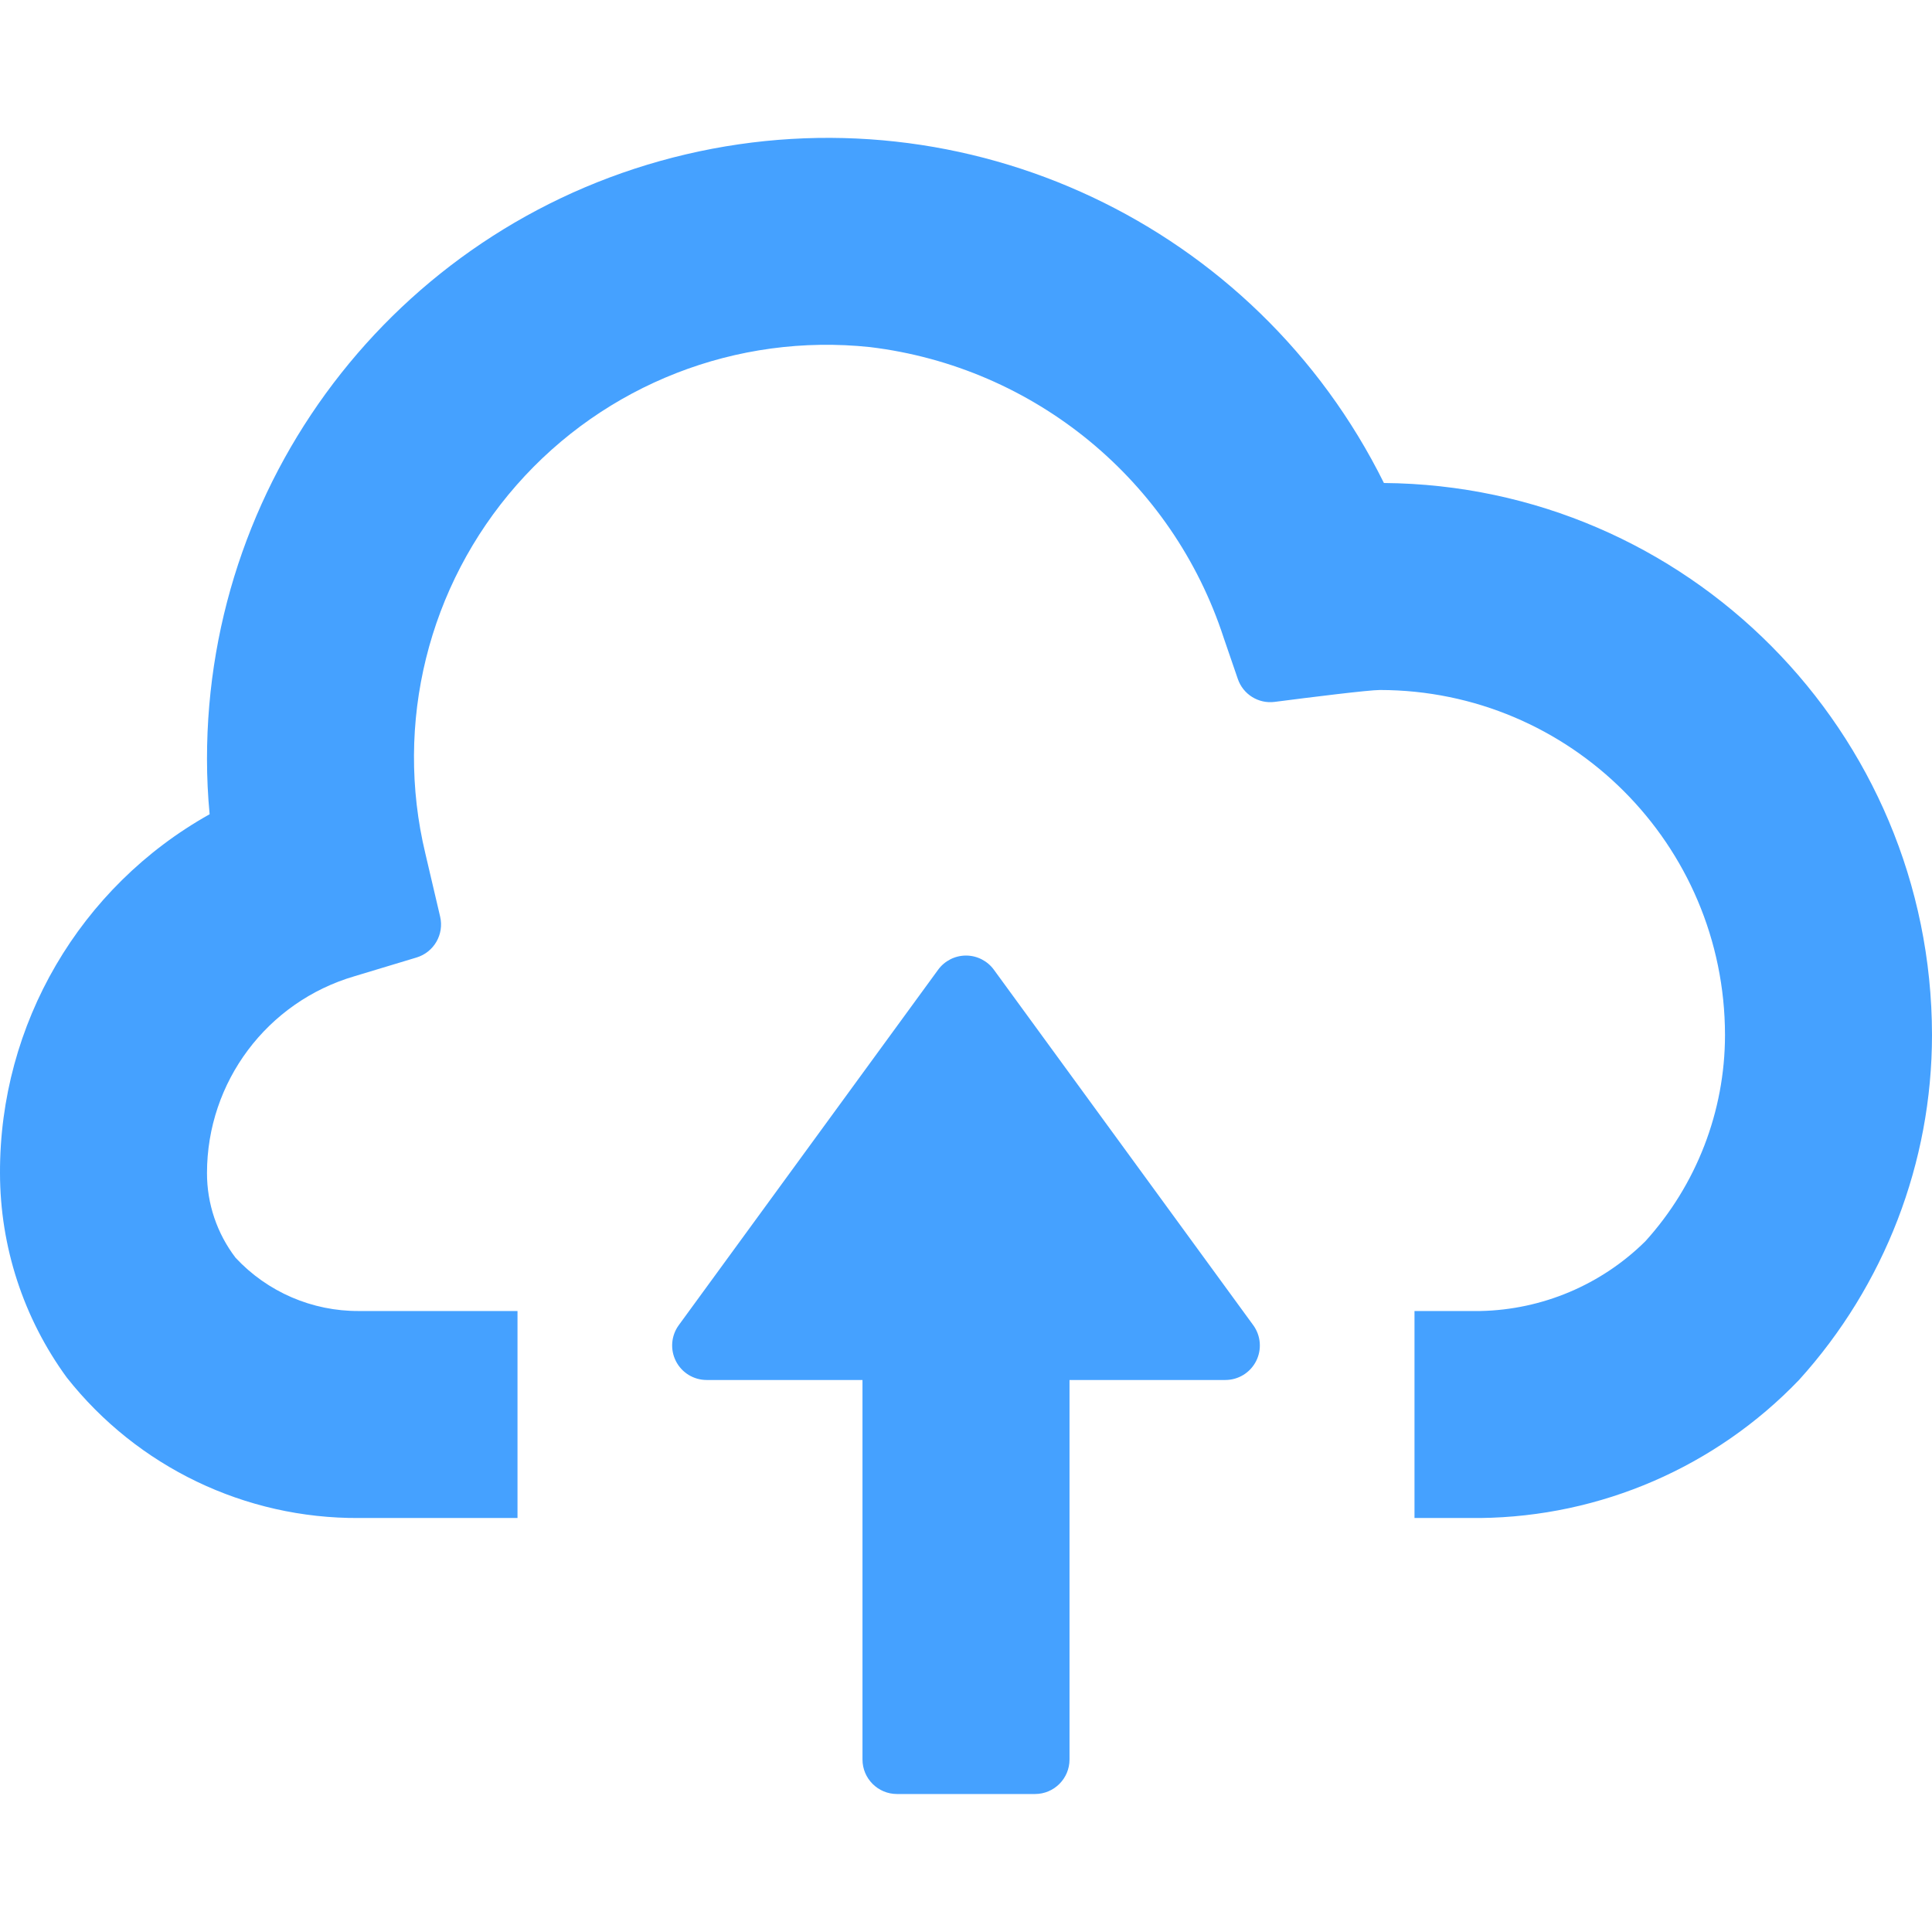
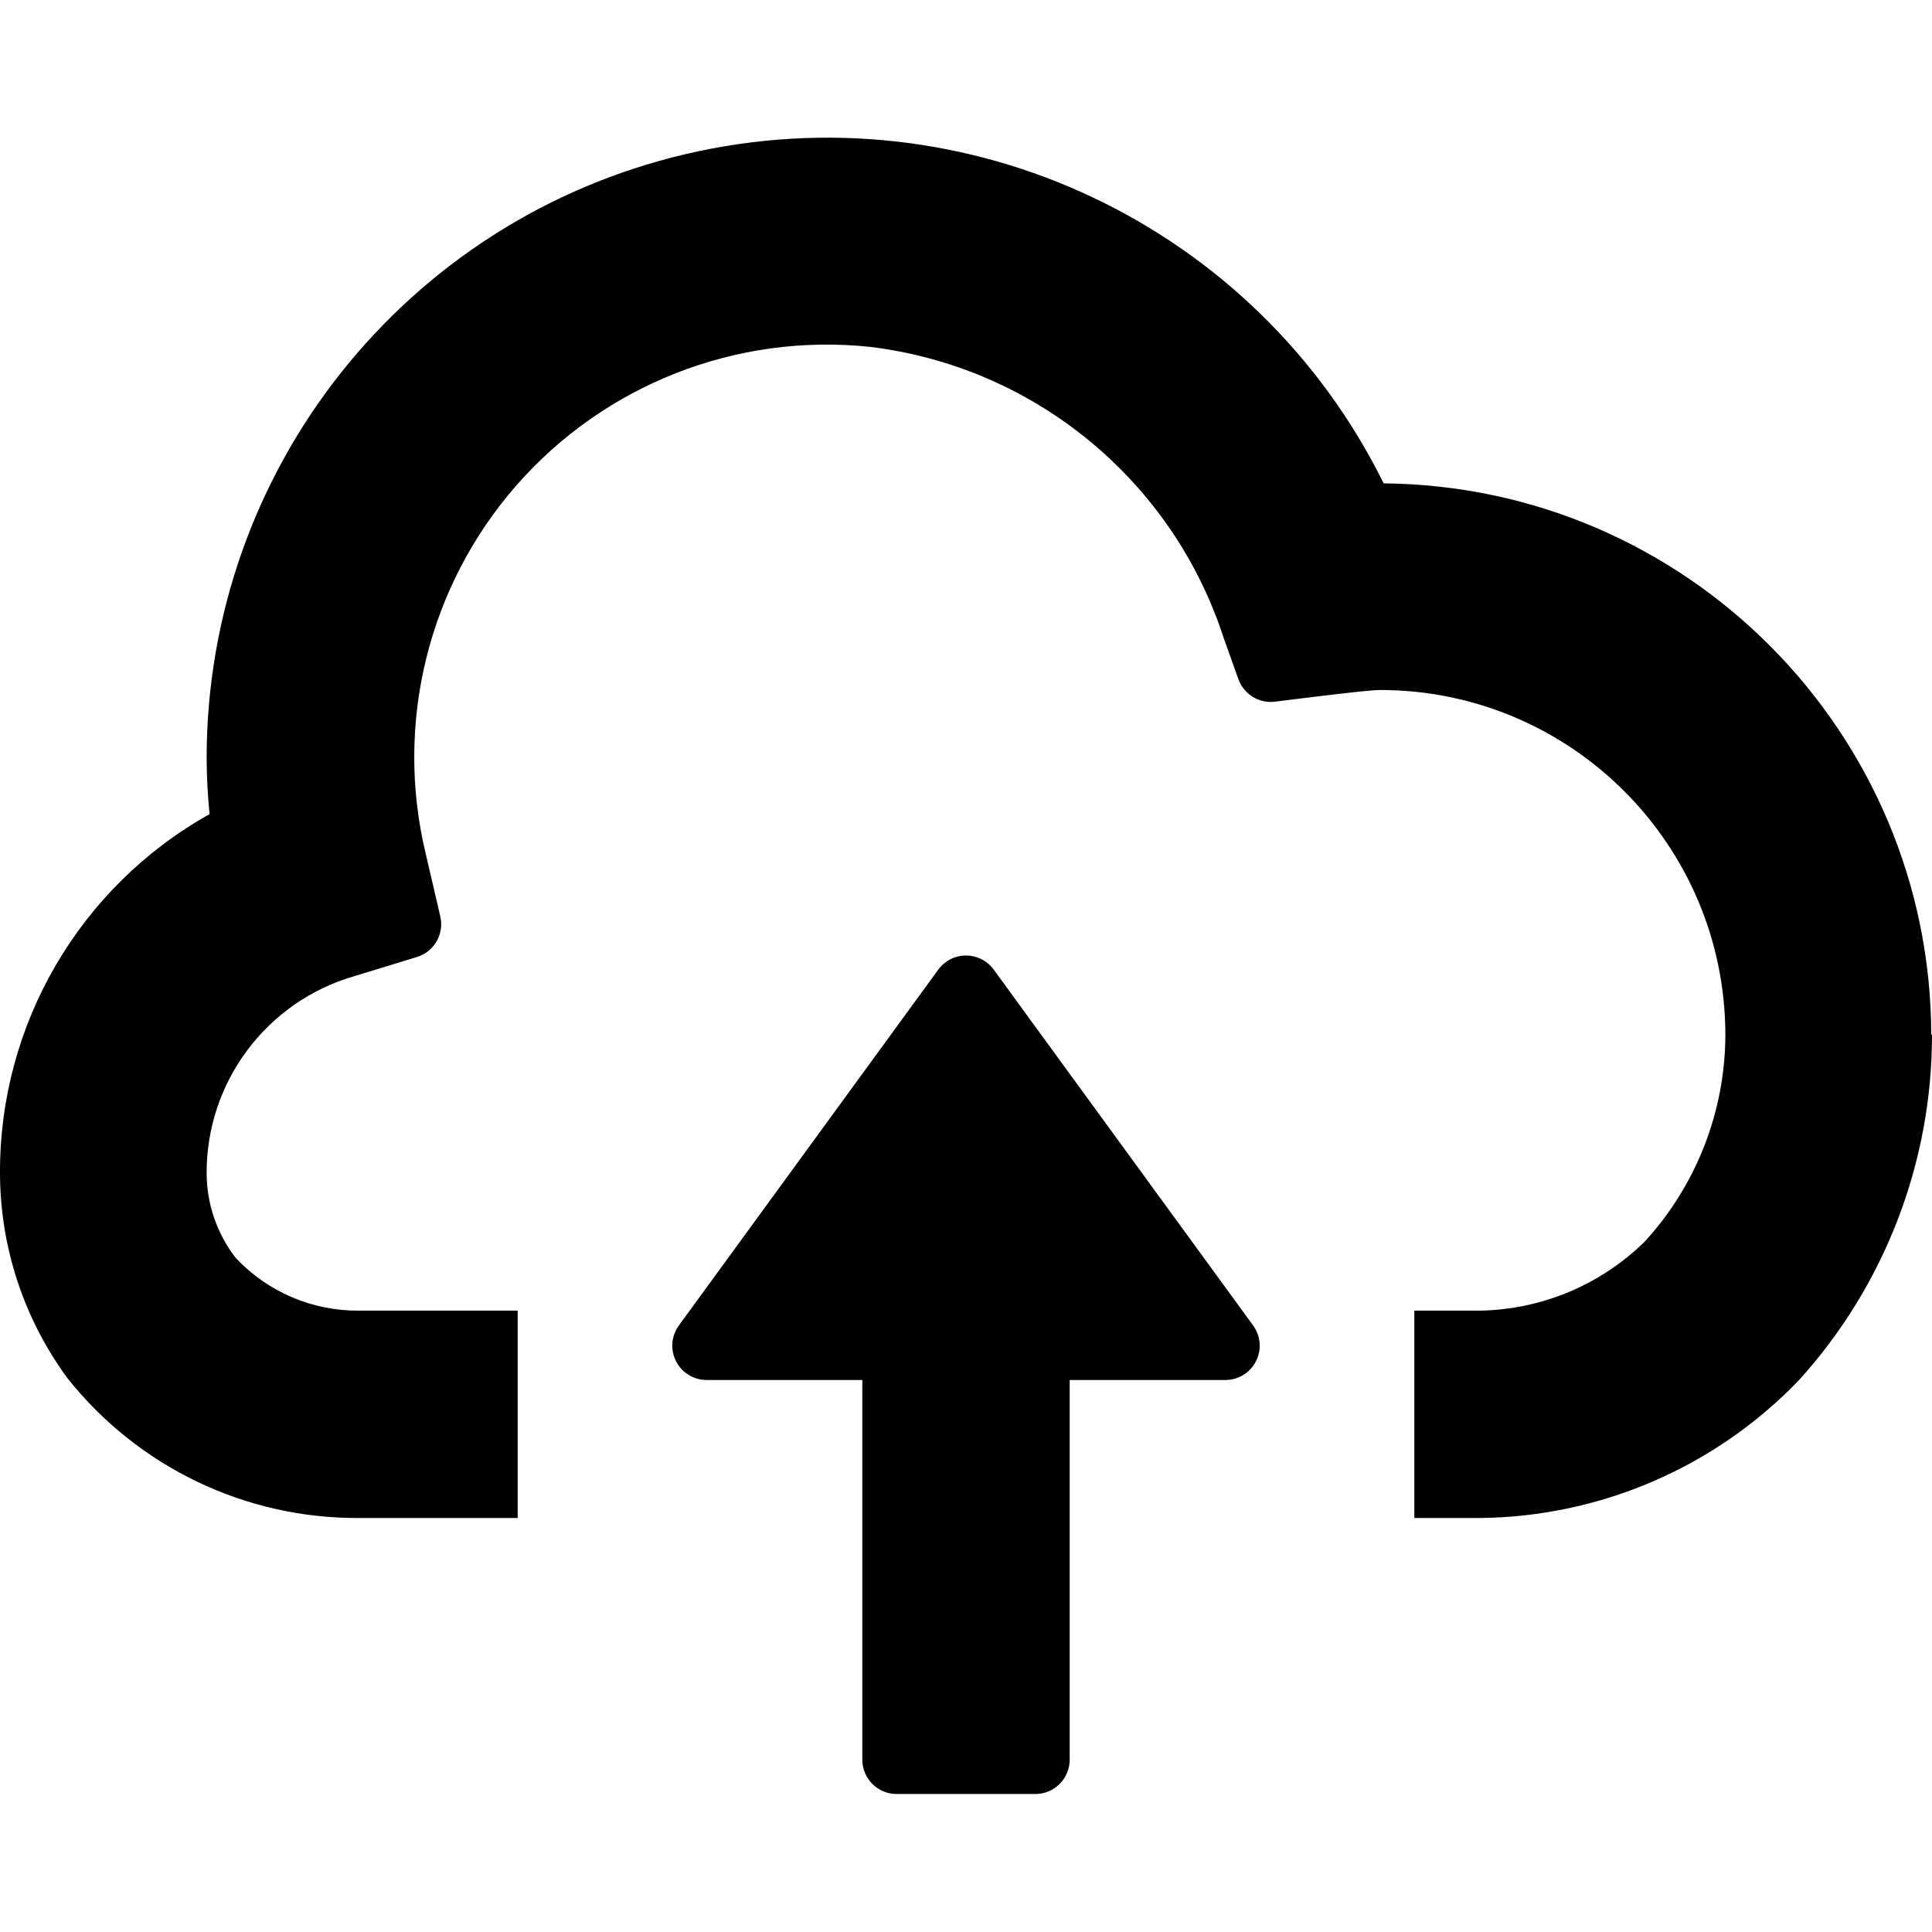
- <svg xmlns="http://www.w3.org/2000/svg" width="64mm" height="64mm" viewBox="0 0 64 64">
-   <path d="M64 34.286a17.033 17.033 0 01-4.406 11.428 14.857 14.857 0 01-10.558 4.572h-2.179v-6.857h2.179a8.004 8.004 0 005.468-2.31 10.184 10.184 0 002.639-6.833 11.442 11.442 0 00-11.429-11.429c-.377 0-2.312.242-3.49.394a1.136 1.136 0 01-1.221-.764l-.466-1.357a14.103 14.103 0 00-11.716-9.632 13.666 13.666 0 00-14.73 16.779l.489 2.087a1.143 1.143 0 01-.783 1.355l-2.054.62a6.794 6.794 0 00-4.886 6.518 4.604 4.604 0 00.947 2.808 5.539 5.539 0 004.089 1.764h5.25v6.857h-5.25a12.236 12.236 0 01-9.68-4.652A11.506 11.506 0 010 38.857a13.573 13.573 0 016.944-11.884 19.51 19.51 0 01-.087-1.83A20.563 20.563 0 0145.844 16 18.307 18.307 0 0164 34.286zm-31.077-2.163a1.143 1.143 0 00-1.846 0l-8.592 11.775a1.143 1.143 0 00.923 1.816h5.163v12.572a1.143 1.143 0 001.143 1.143h4.572a1.143 1.143 0 001.143-1.143V45.714h5.163a1.143 1.143 0 00.923-1.816z" fill="#45a1ff" />
+ <svg xmlns="http://www.w3.org/2000/svg" width="100" height="100" viewBox="0 0 26.46 26.46">
+   <path d="M26.46 14.17a7.04 7.04 0 01-1.82 4.73 6.14 6.14 0 01-4.37 1.89h-.9v-2.84h.9a3.3 3.3 0 002.26-.95 4.21 4.21 0 001.1-2.83 4.73 4.73 0 00-4.73-4.72c-.16 0-.96.1-1.44.16a.47.47 0 01-.5-.31l-.2-.56a5.83 5.83 0 00-4.85-3.99 5.65 5.65 0 00-6.08 6.94l.2.86a.47.47 0 01-.33.56l-.85.26a2.8 2.8 0 00-2.02 2.7 1.9 1.9 0 00.4 1.16 2.29 2.29 0 001.69.72h2.17v2.84H4.92a5.06 5.06 0 01-4-1.92 4.76 4.76 0 01-.92-2.8 5.61 5.61 0 012.87-4.92 8.07 8.07 0 01-.04-.76 8.5 8.5 0 0116.12-3.77 7.57 7.57 0 017.5 7.55zm-12.85-.89a.47.47 0 00-.76 0L9.3 18.15a.47.47 0 00.38.75h2.13v5.2a.47.47 0 00.47.47h1.9a.47.47 0 00.47-.47v-5.2h2.13a.47.47 0 00.38-.75z" />
</svg>
